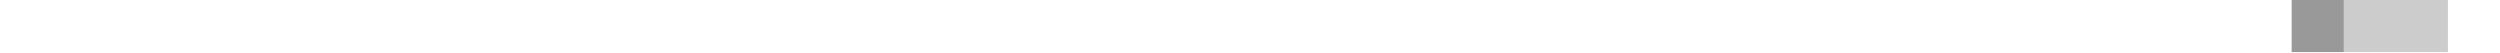
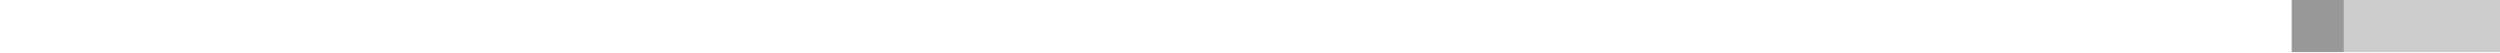
<svg xmlns="http://www.w3.org/2000/svg" viewBox="0 0 48 1">
  <g fill="#000000">
    <rect x="44" width="1" height="1" opacity="0.4" />
-     <rect x="45" width="2" height="1" opacity="0.2" />
+     <rect x="45" width="3" height="1" opacity="0.2" />
  </g>
</svg>
